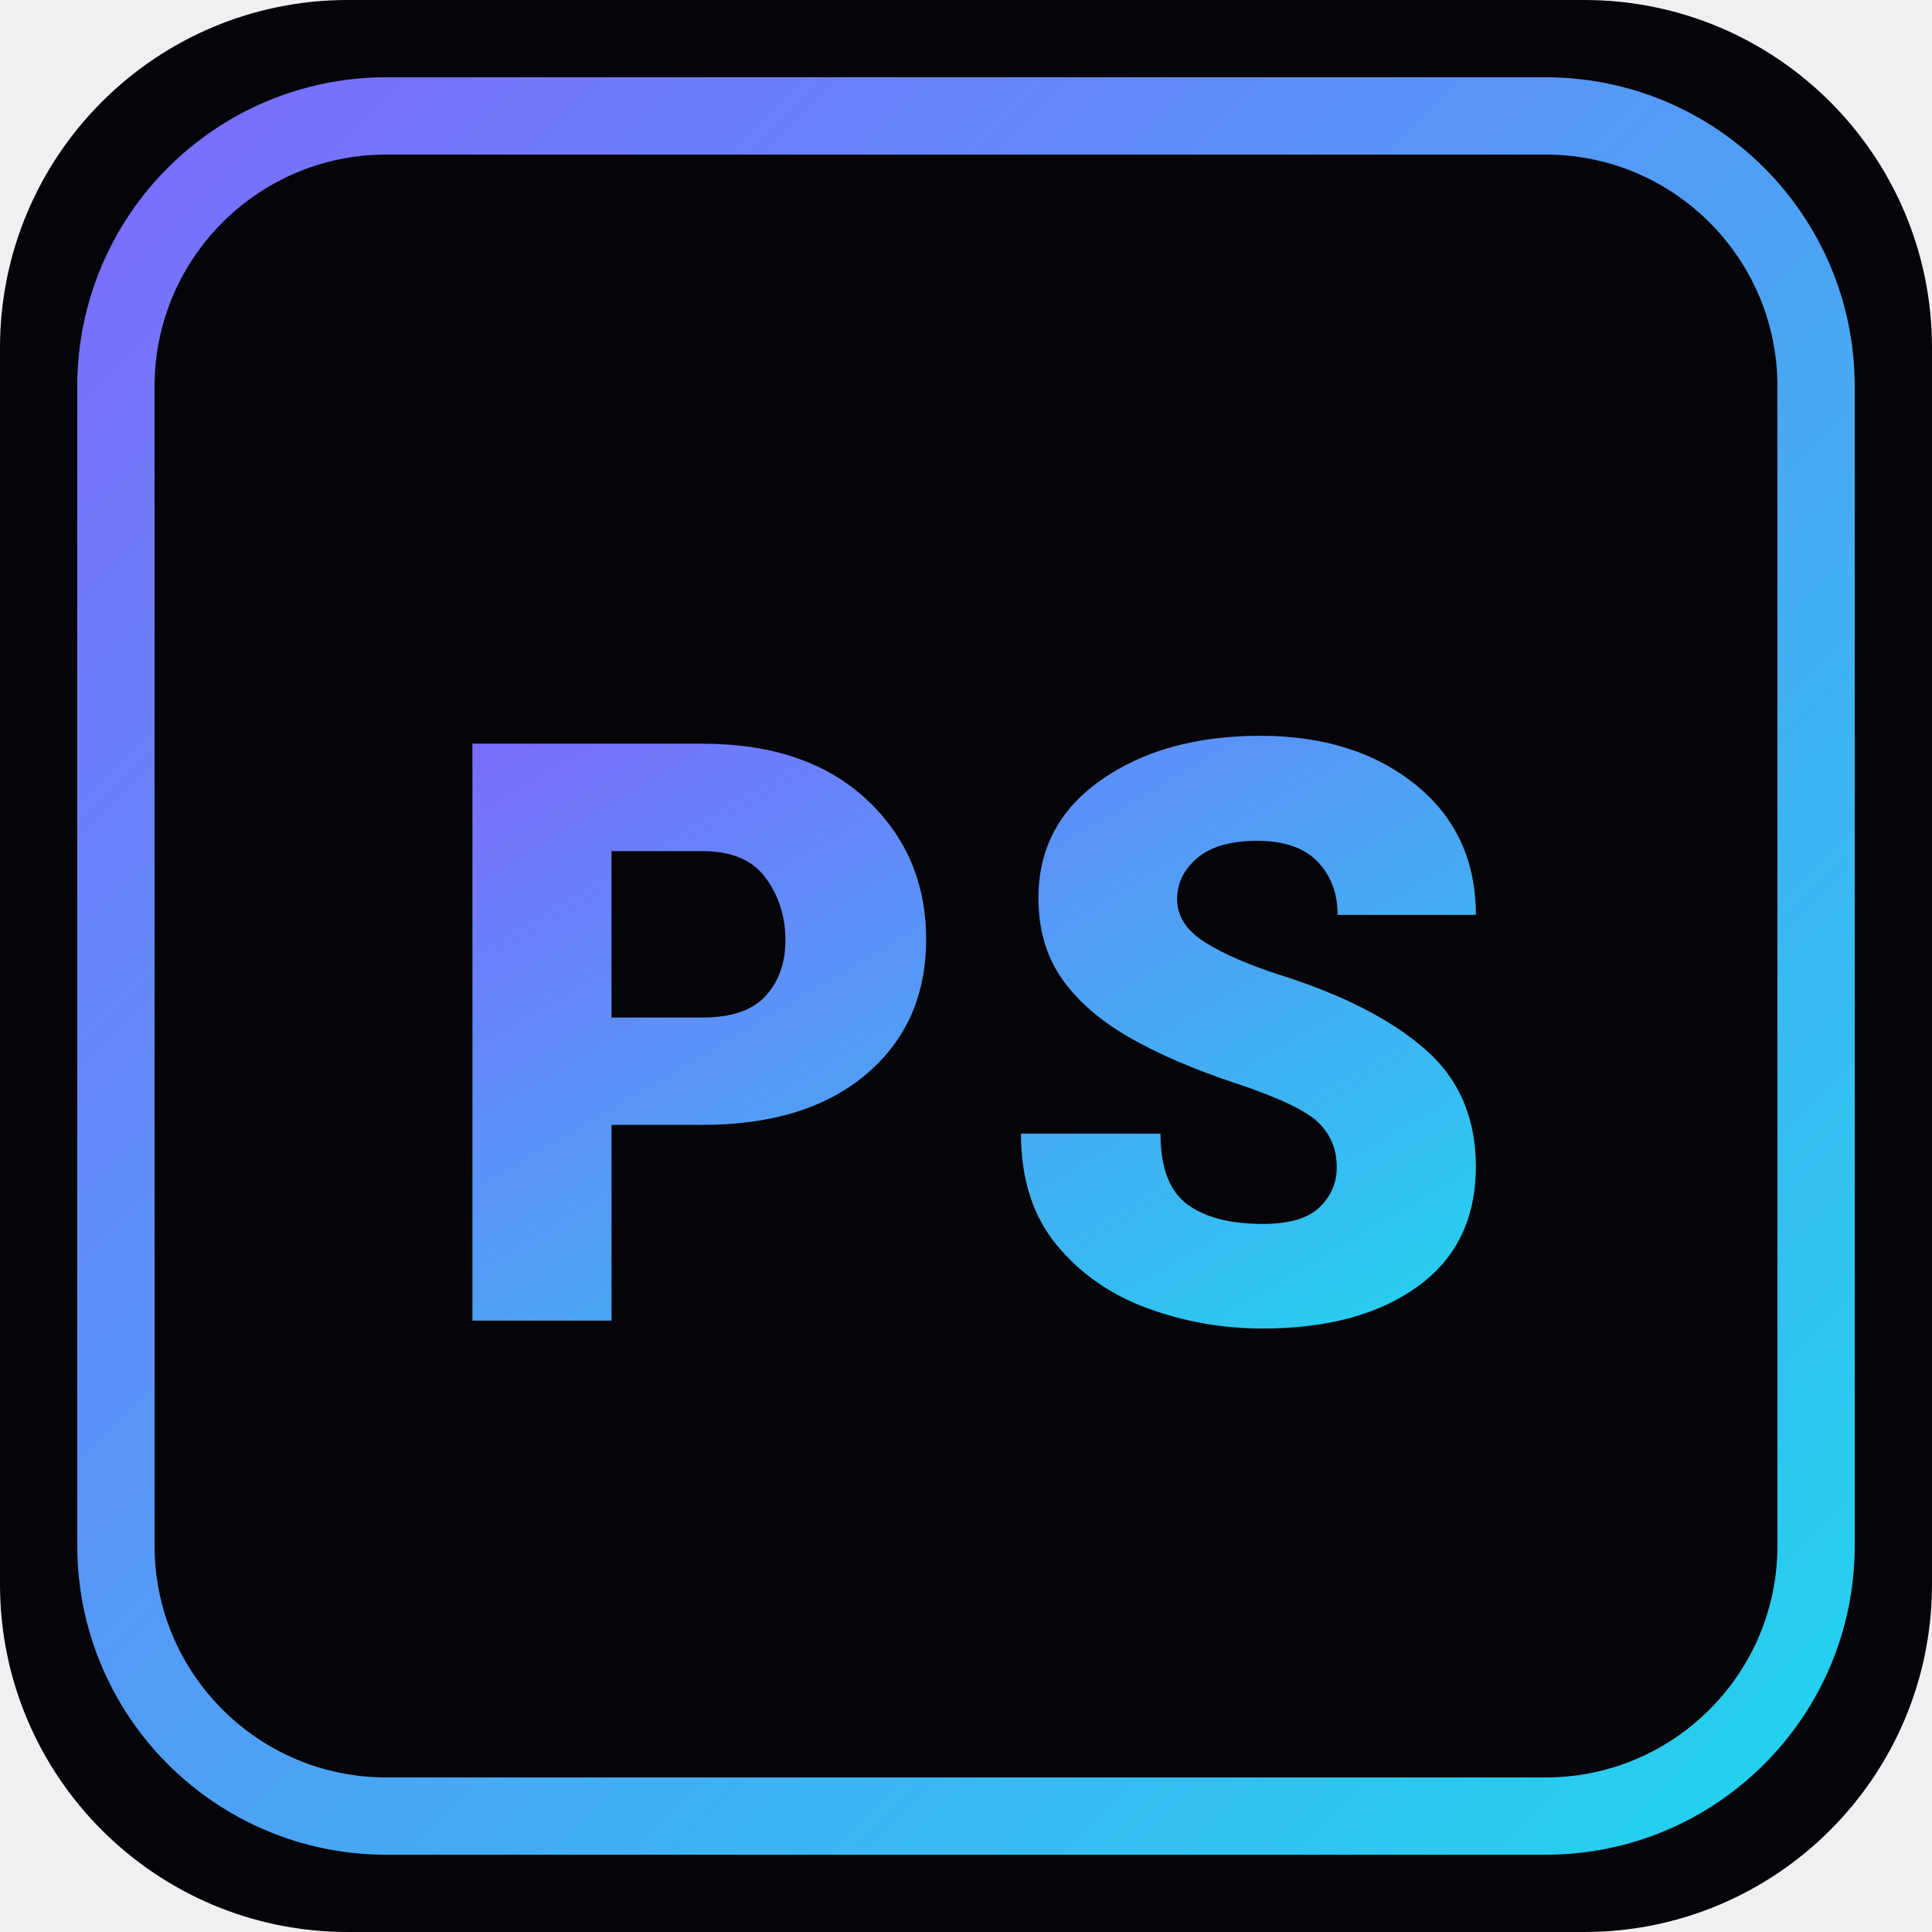
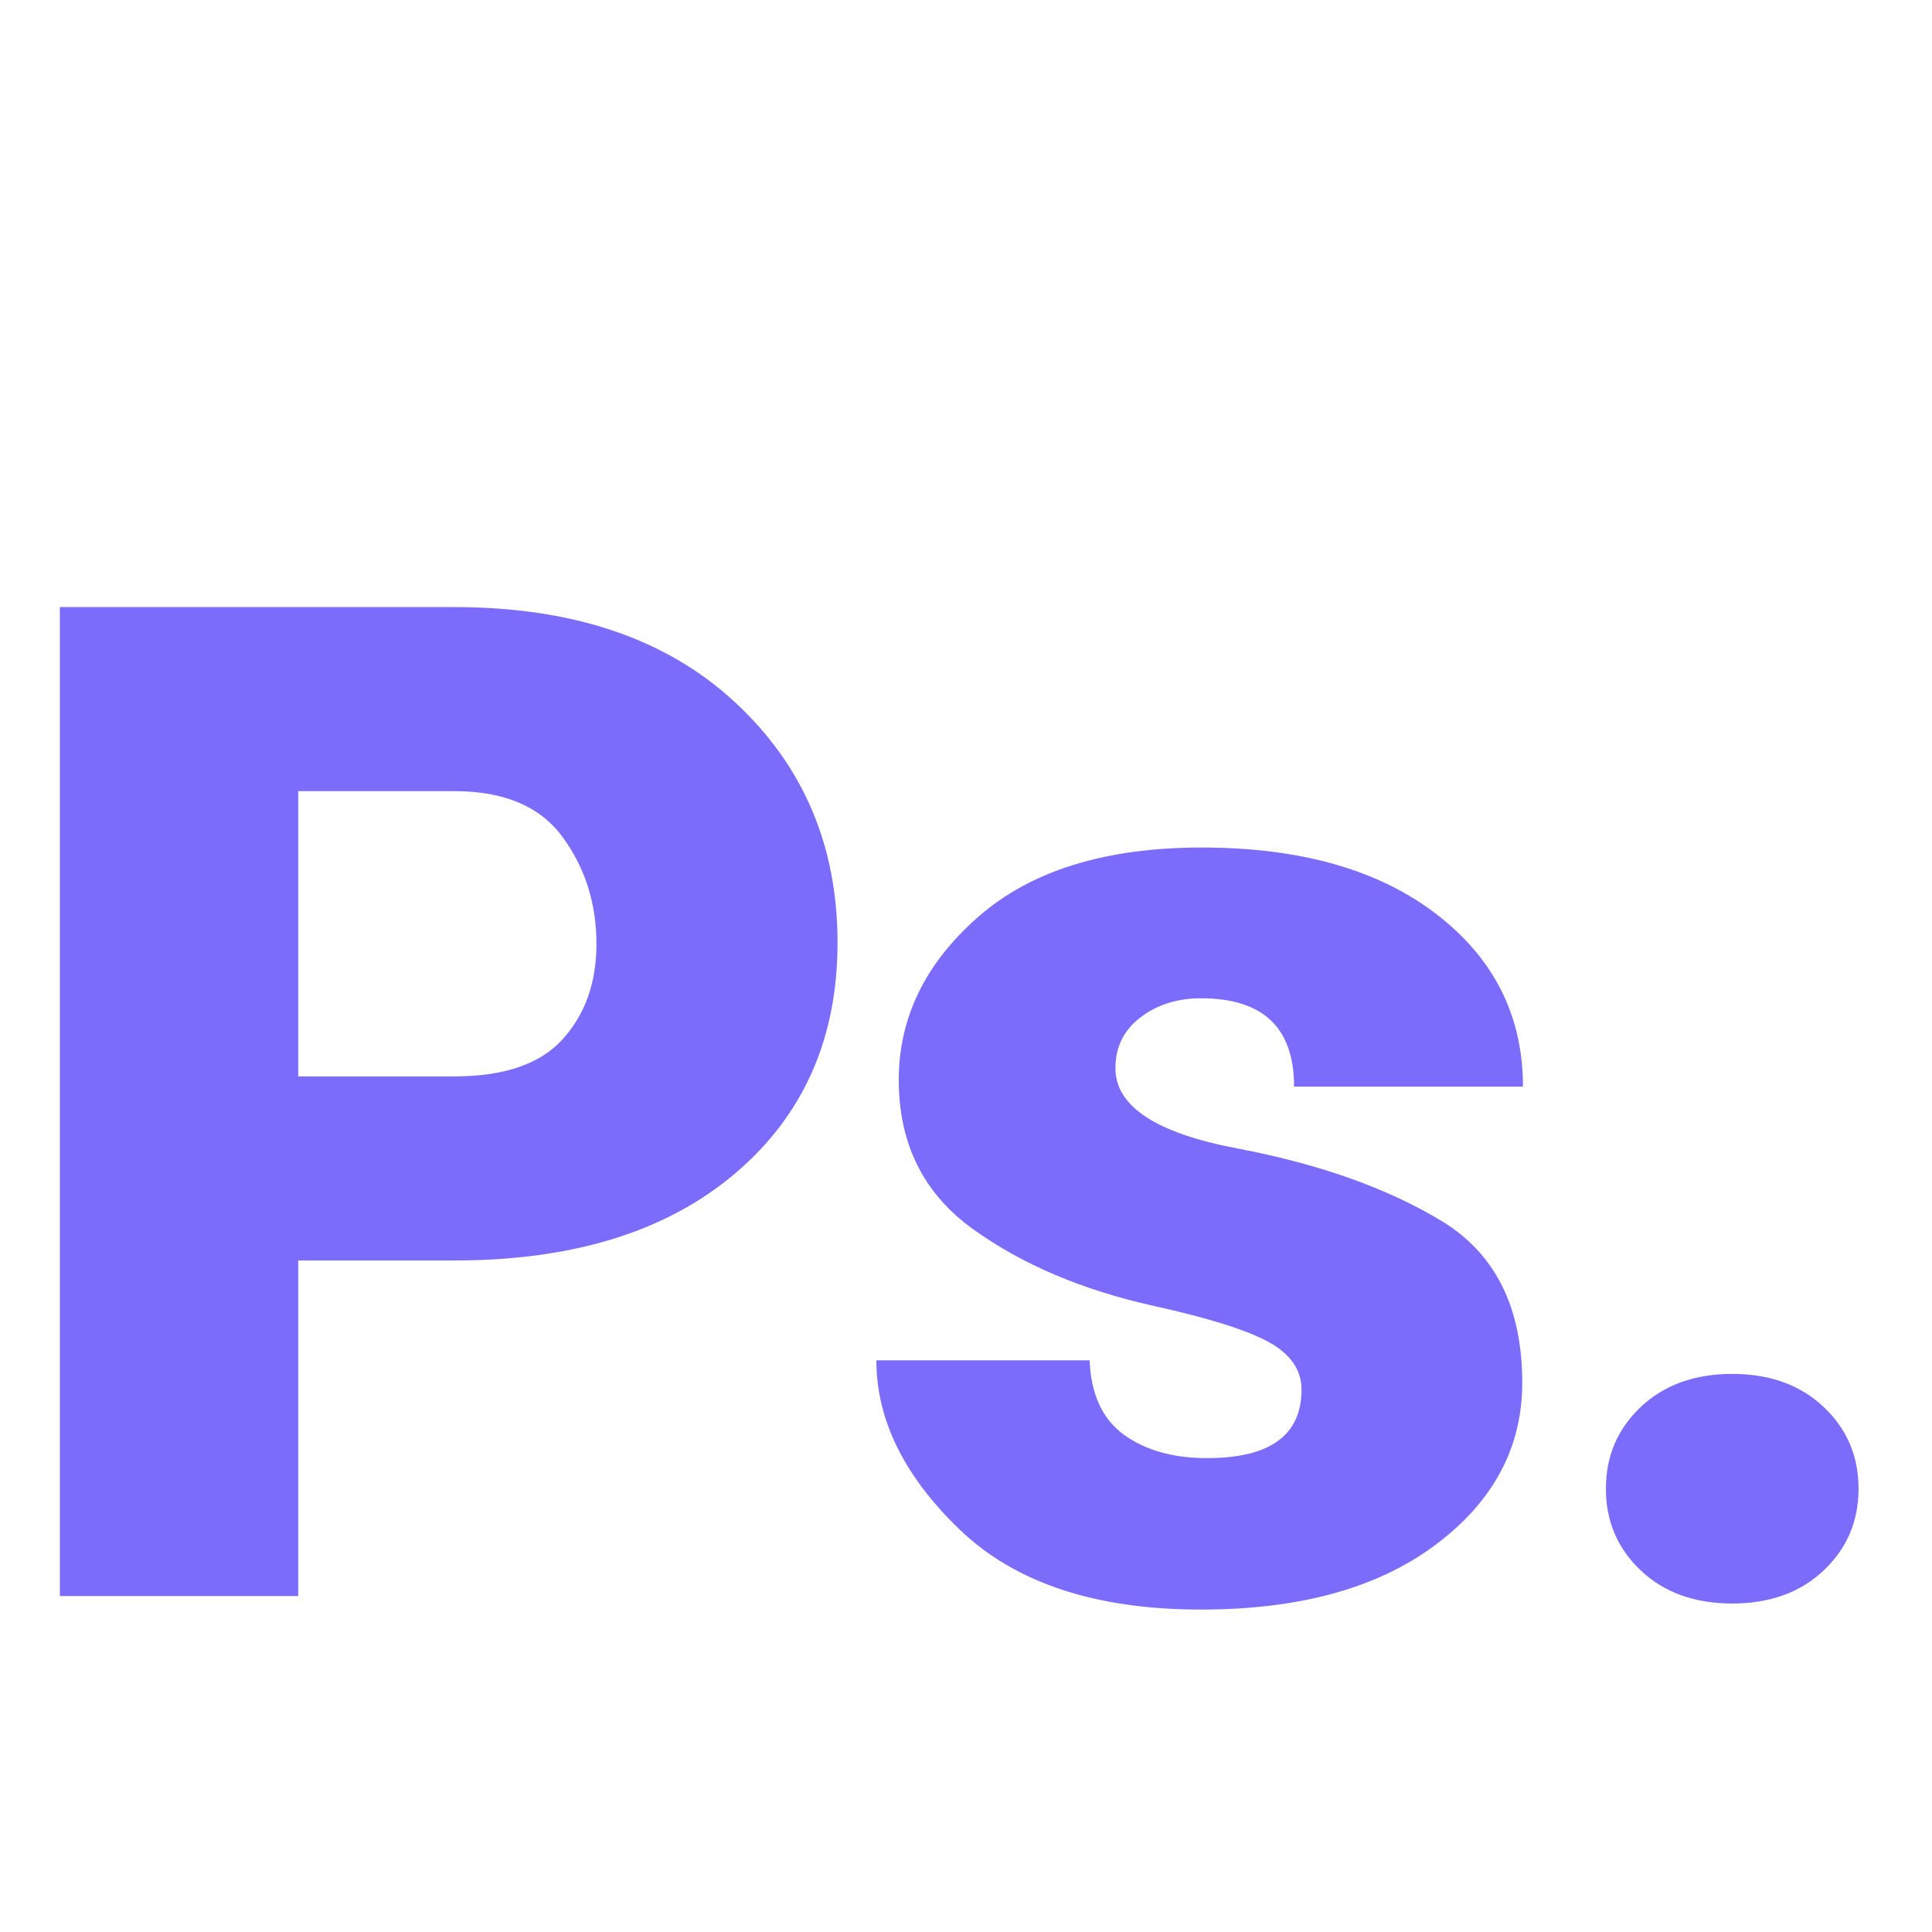
<svg xmlns="http://www.w3.org/2000/svg" viewBox="0 0 512 512" width="512" height="512">
-   <defs>
-     <linearGradient id="g" x1="0%" y1="0%" x2="100%" y2="100%">
-       <stop offset="0%" stop-color="#7c6cfc" />
-       <stop offset="100%" stop-color="#22d3ee" />
-     </linearGradient>
-   </defs>
-   <rect width="512" height="512" rx="92.16" fill="#050509" />
-   <rect x="30.72" y="30.72" width="450.56" height="450.56" rx="71.68" fill="none" stroke="url(#g)" stroke-width="20.48" />
-   <text x="50%" y="54%" text-anchor="middle" dominant-baseline="central" font-family="system-ui, -apple-system, 'Segoe UI', Roboto, sans-serif" font-weight="800" font-size="215.04" fill="url(#g)" letter-spacing="10.24">PS</text>
+   <rect width="512" height="512" fill="white" />
+   <text x="50%" y="58%" text-anchor="middle" dominant-baseline="central" font-family="system-ui, -apple-system, 'Segoe UI', Roboto, Helvetica, Arial, sans-serif" font-weight="900" font-size="368.64" fill="#7c6cfc" letter-spacing="-10.24">Ps.</text>
</svg>
